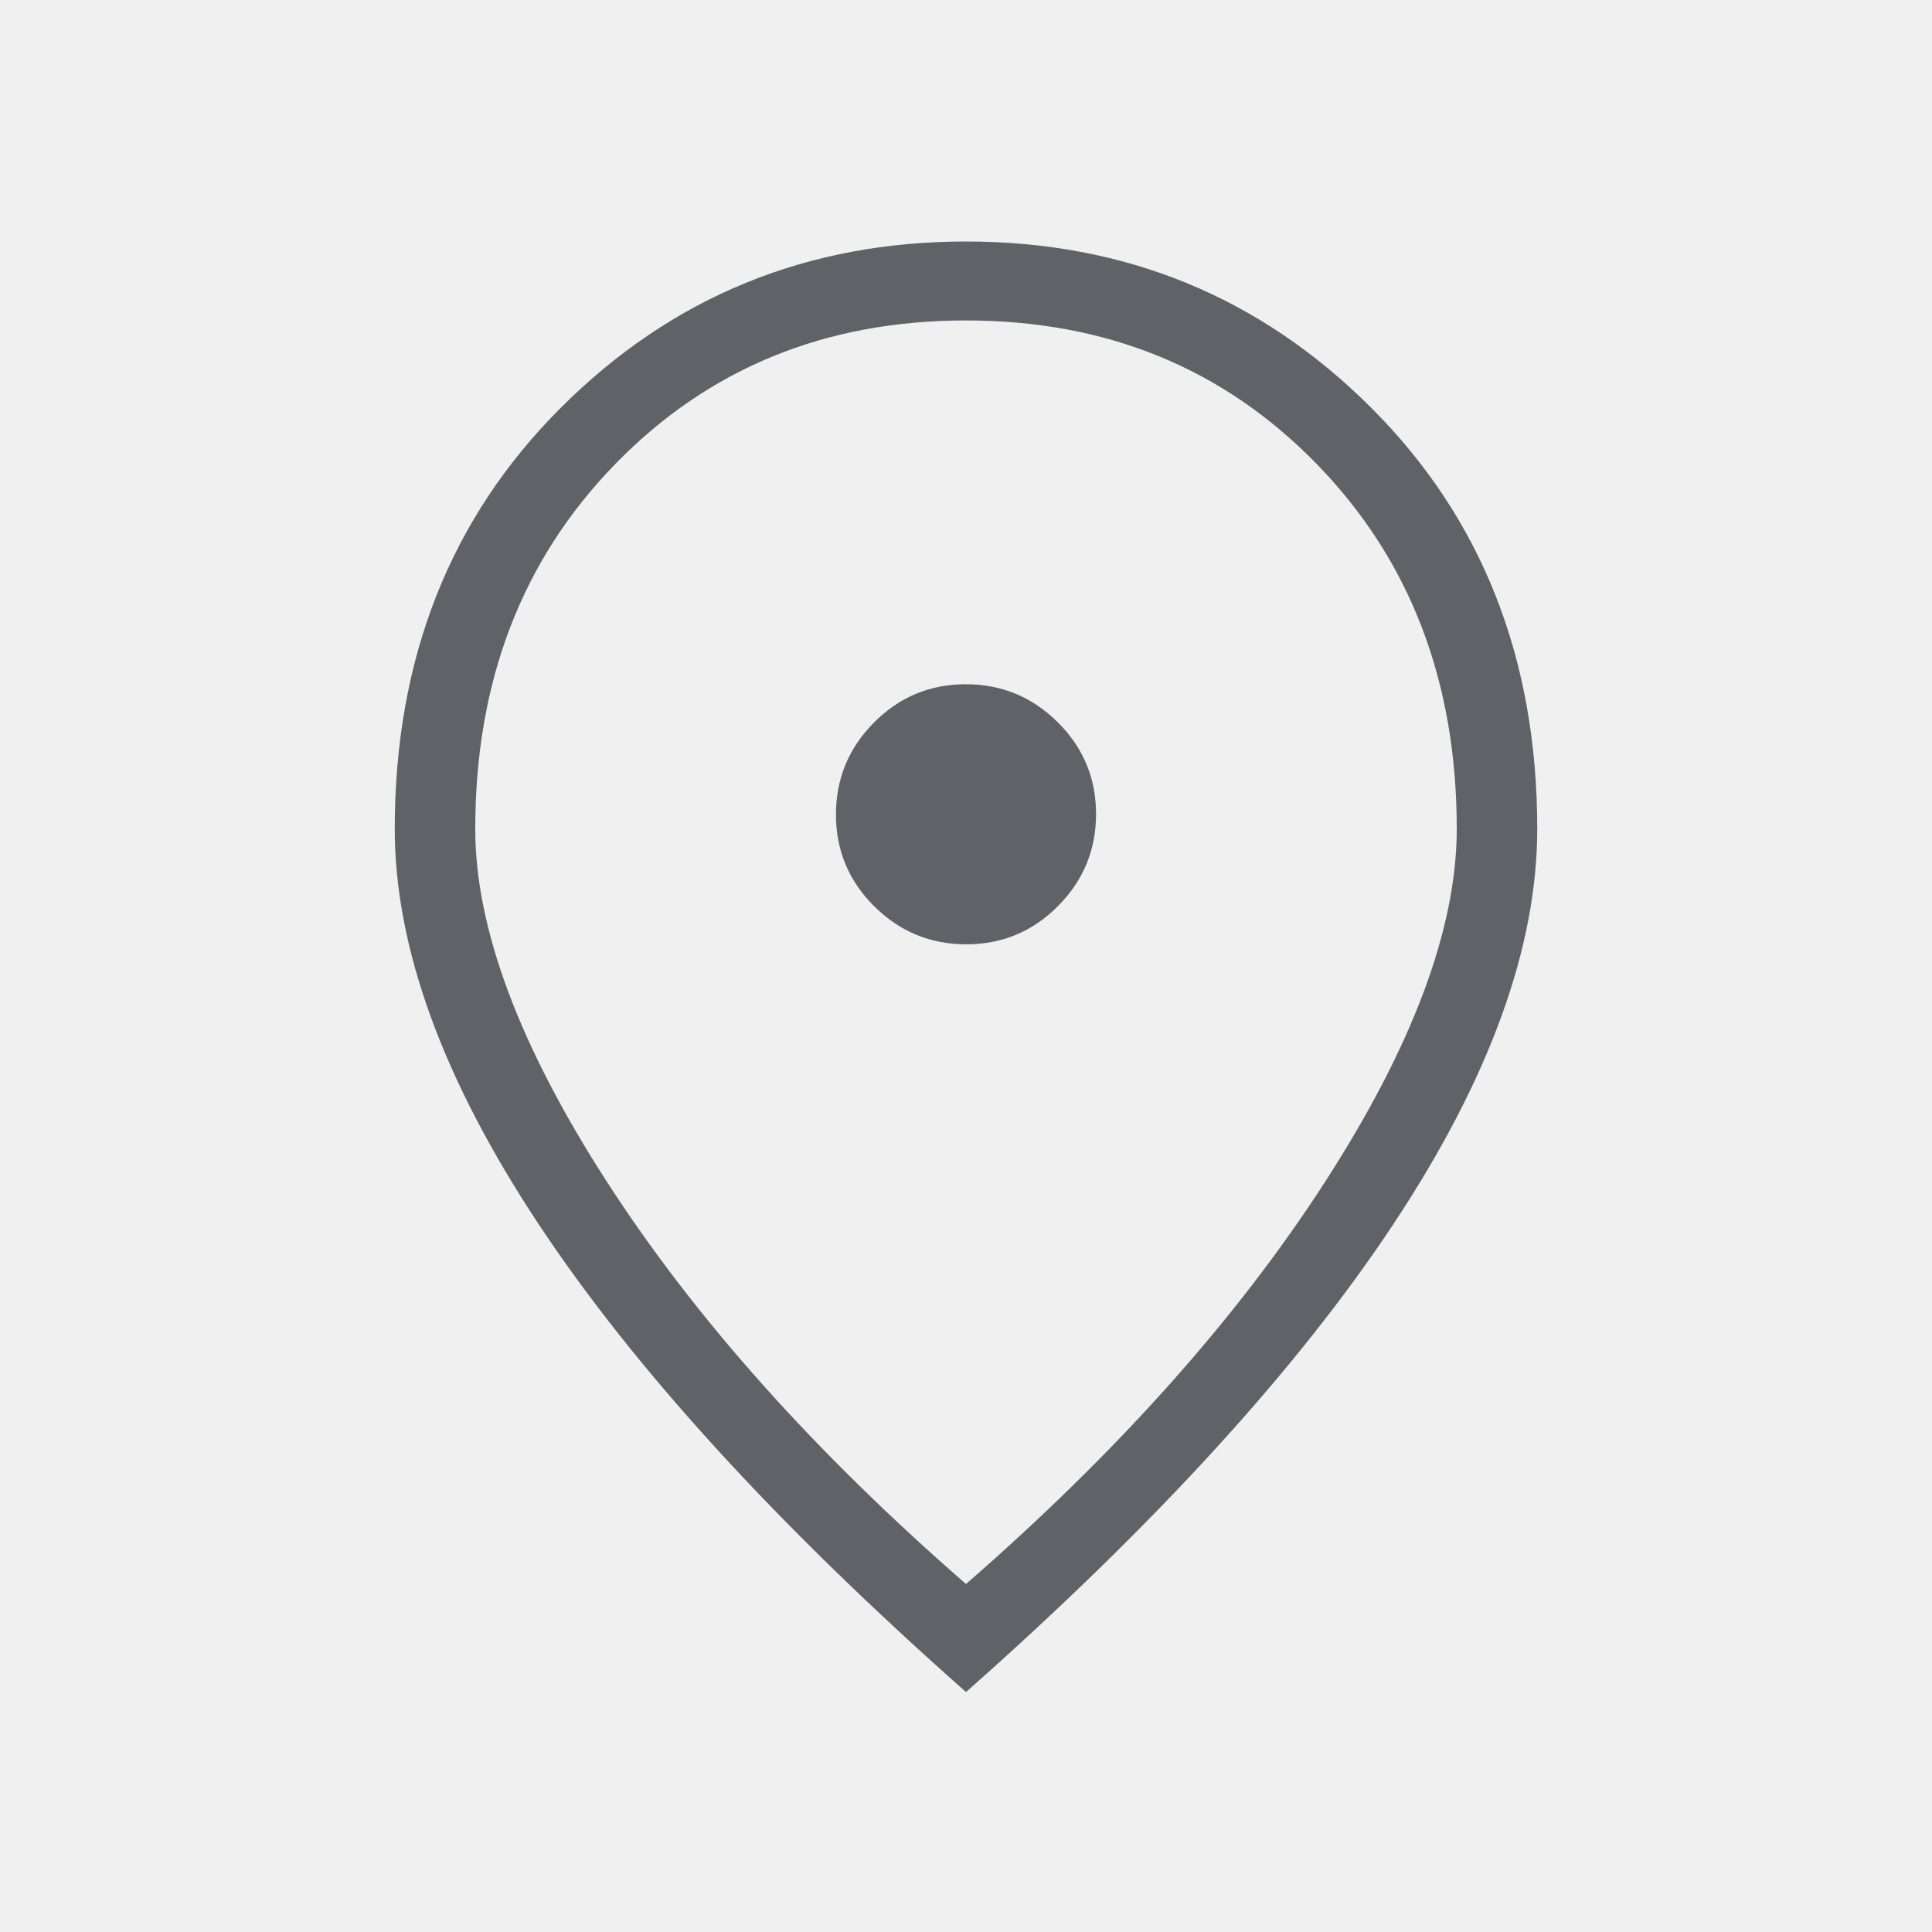
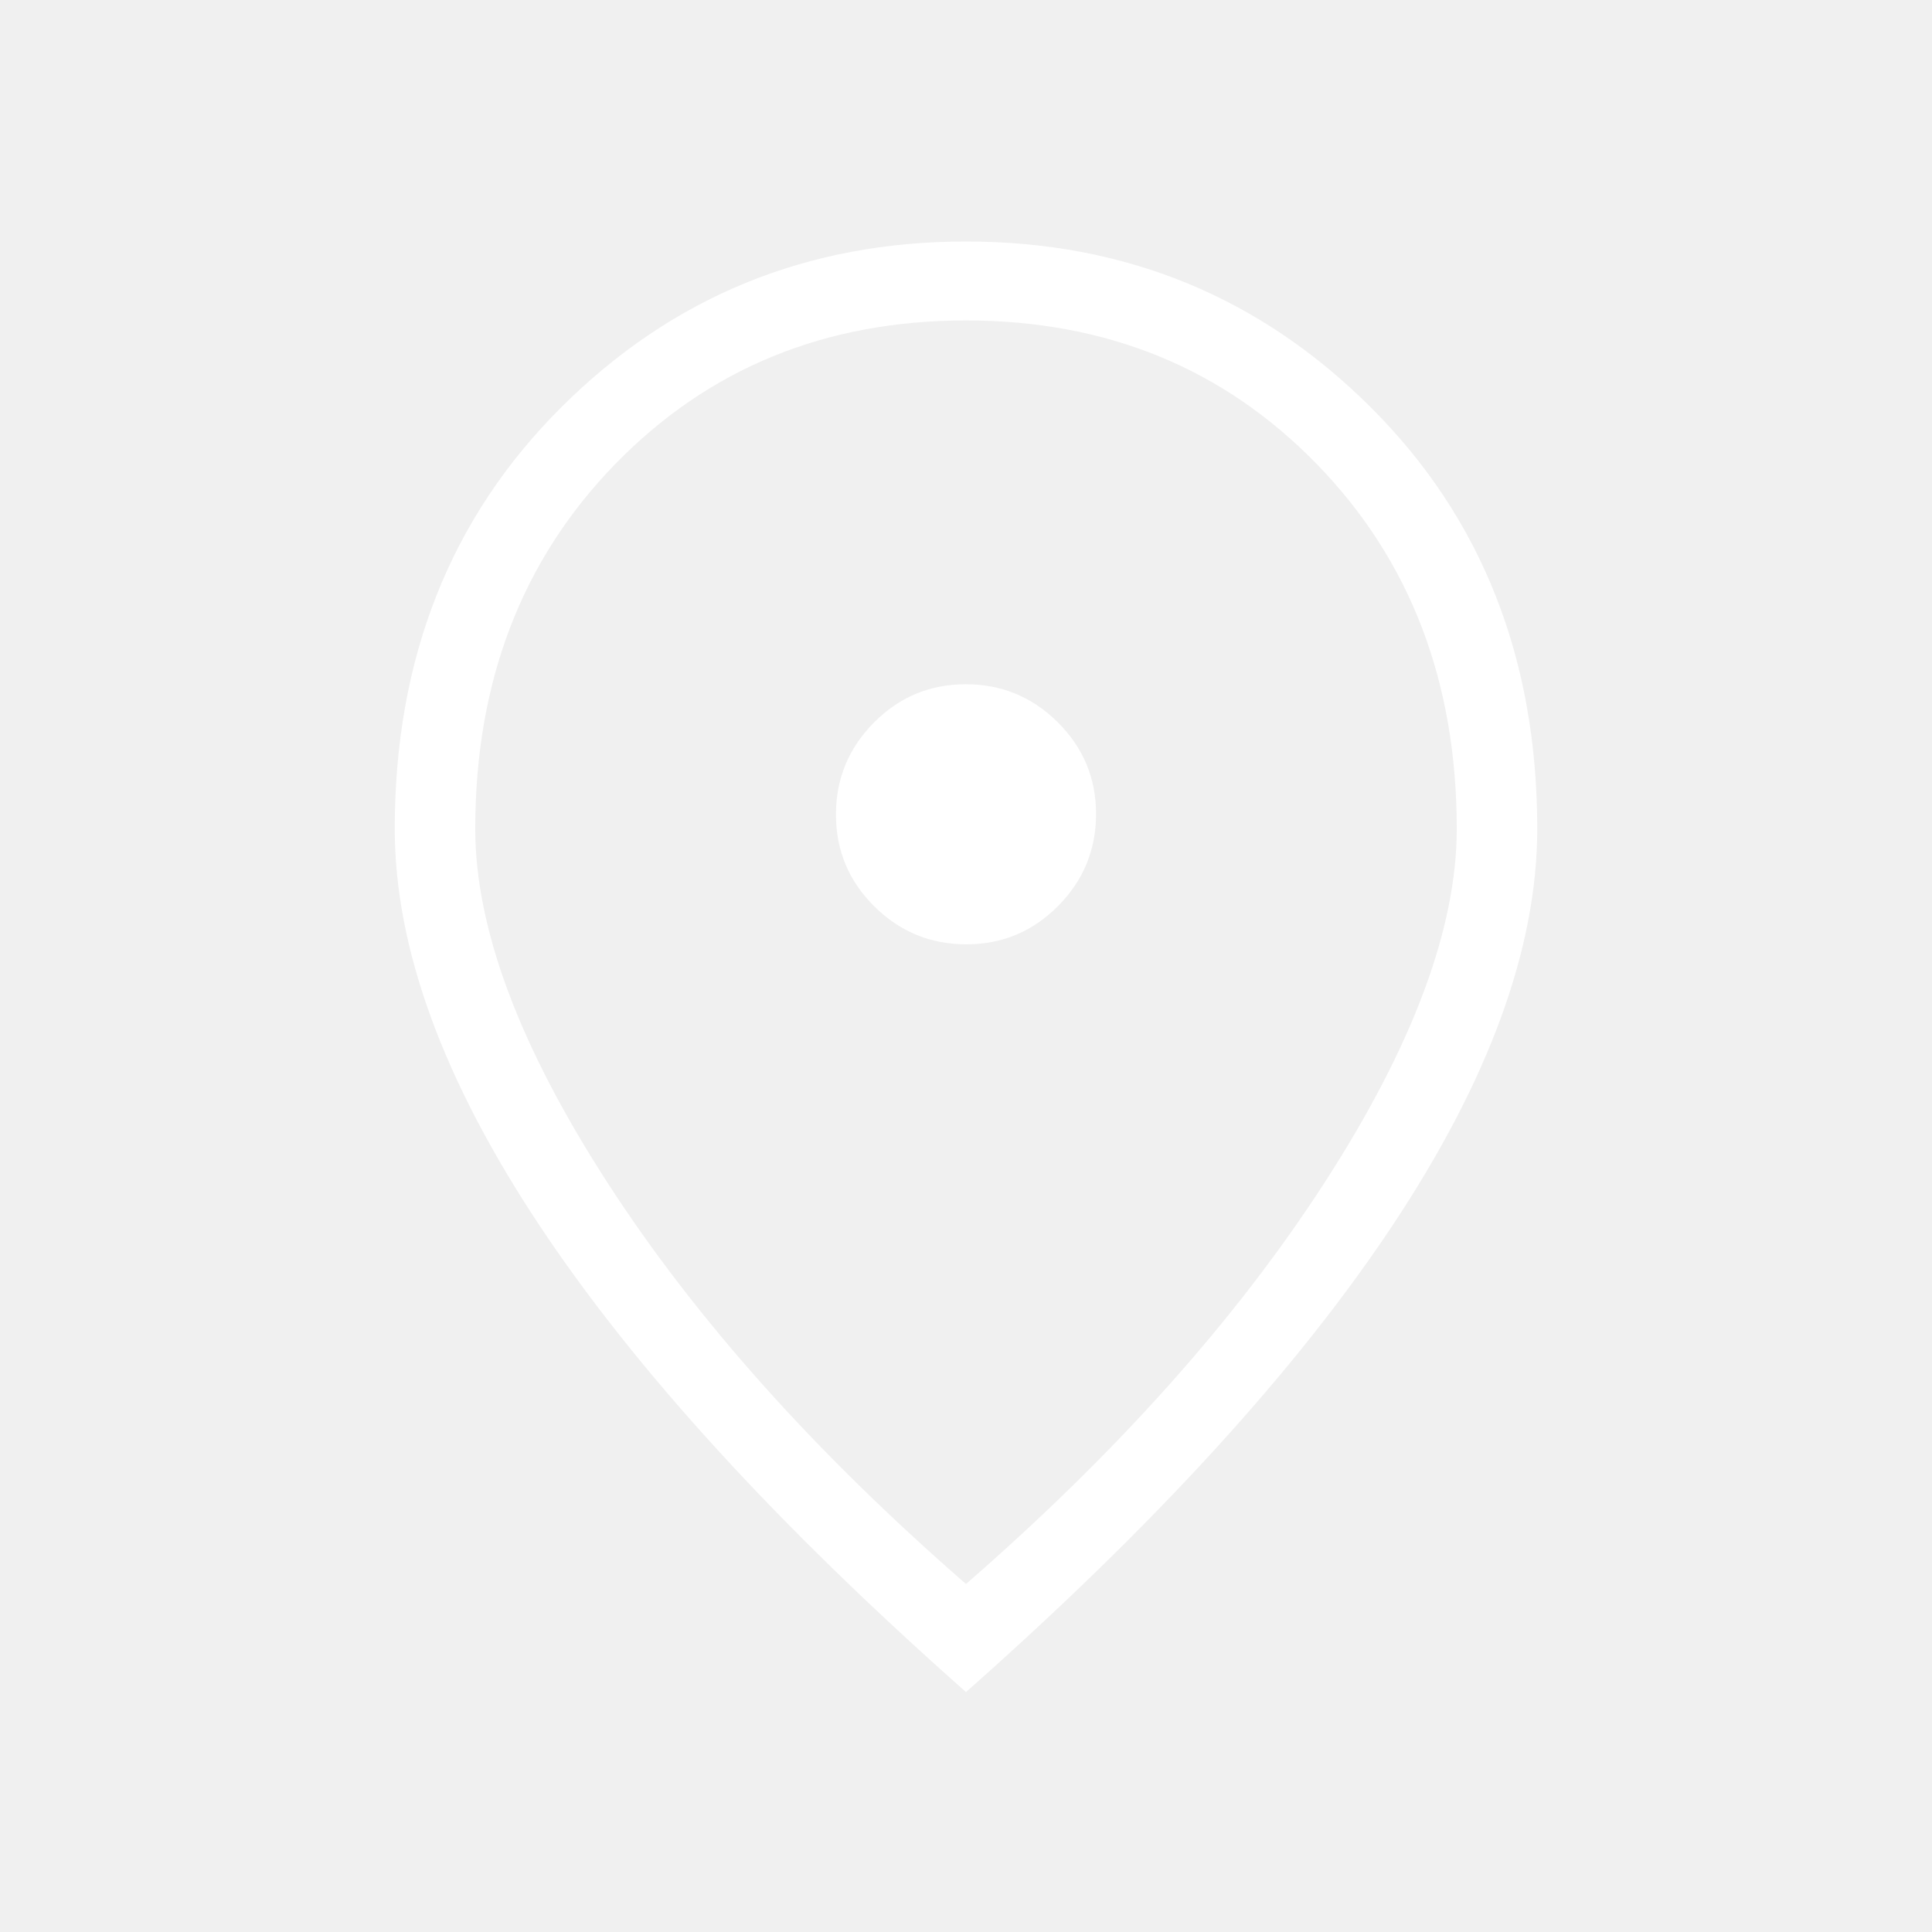
- <svg xmlns="http://www.w3.org/2000/svg" height="24px" viewBox="0 -960 960 960" width="24px" fill="#5f6368">
+ <svg xmlns="http://www.w3.org/2000/svg" height="24px" viewBox="0 -960 960 960" width="24px" fill="#ffffff">
  <path d="M480.14-490.77q26.71 0 45.59-19.02 18.89-19.02 18.89-45.73 0-26.71-19.03-45.6Q506.57-620 479.86-620q-26.71 0-45.59 19.02-18.89 19.02-18.89 45.73 0 26.71 19.03 45.6 19.02 18.88 45.73 18.88ZM480-172.92q112.77-98.16 178.31-199.66t65.54-175.57q0-109.77-69.5-181.2-69.5-71.42-174.35-71.42t-174.35 71.42q-69.5 71.43-69.5 181.2 0 74.07 65.54 175.57T480-172.92Zm0 53.69Q339-243.92 267.58-351.81q-71.43-107.88-71.43-196.34 0-126.93 82.66-209.39Q361.46-840 480-840q118.54 0 201.19 82.46 82.66 82.46 82.66 209.39 0 88.46-71.43 196.34Q621-243.92 480-119.23Zm0-436.15Z" />
</svg>
